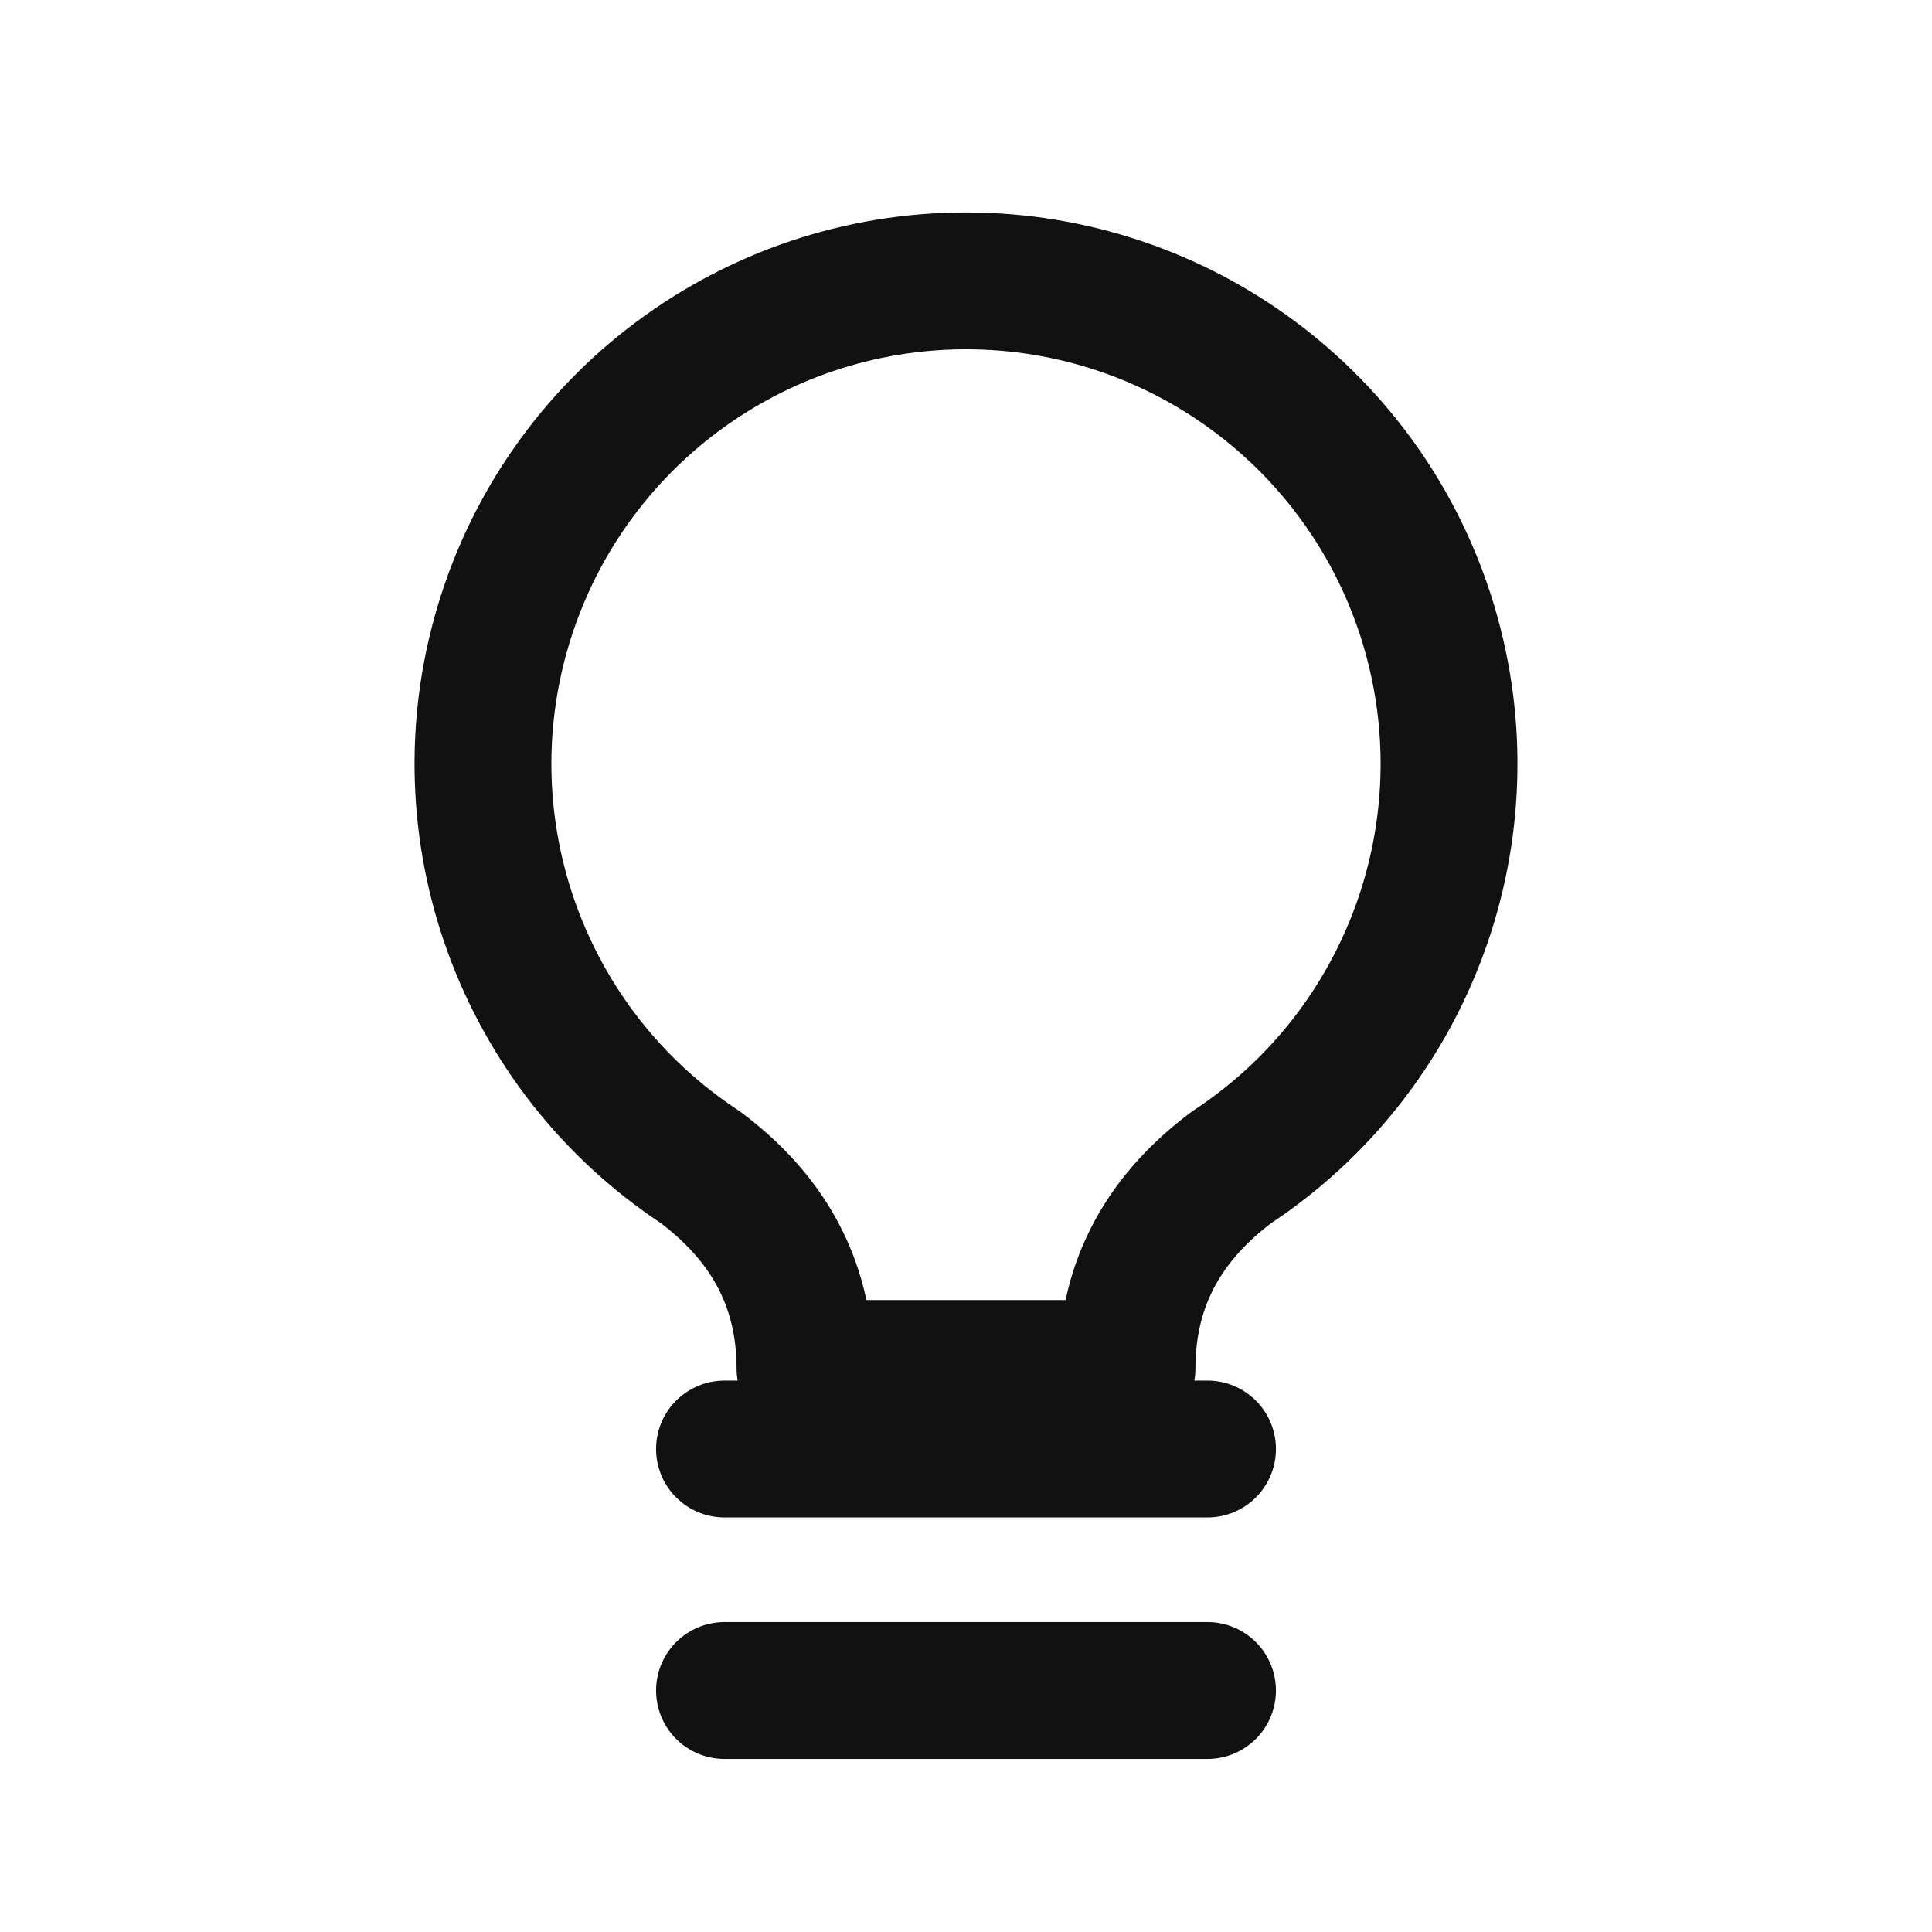
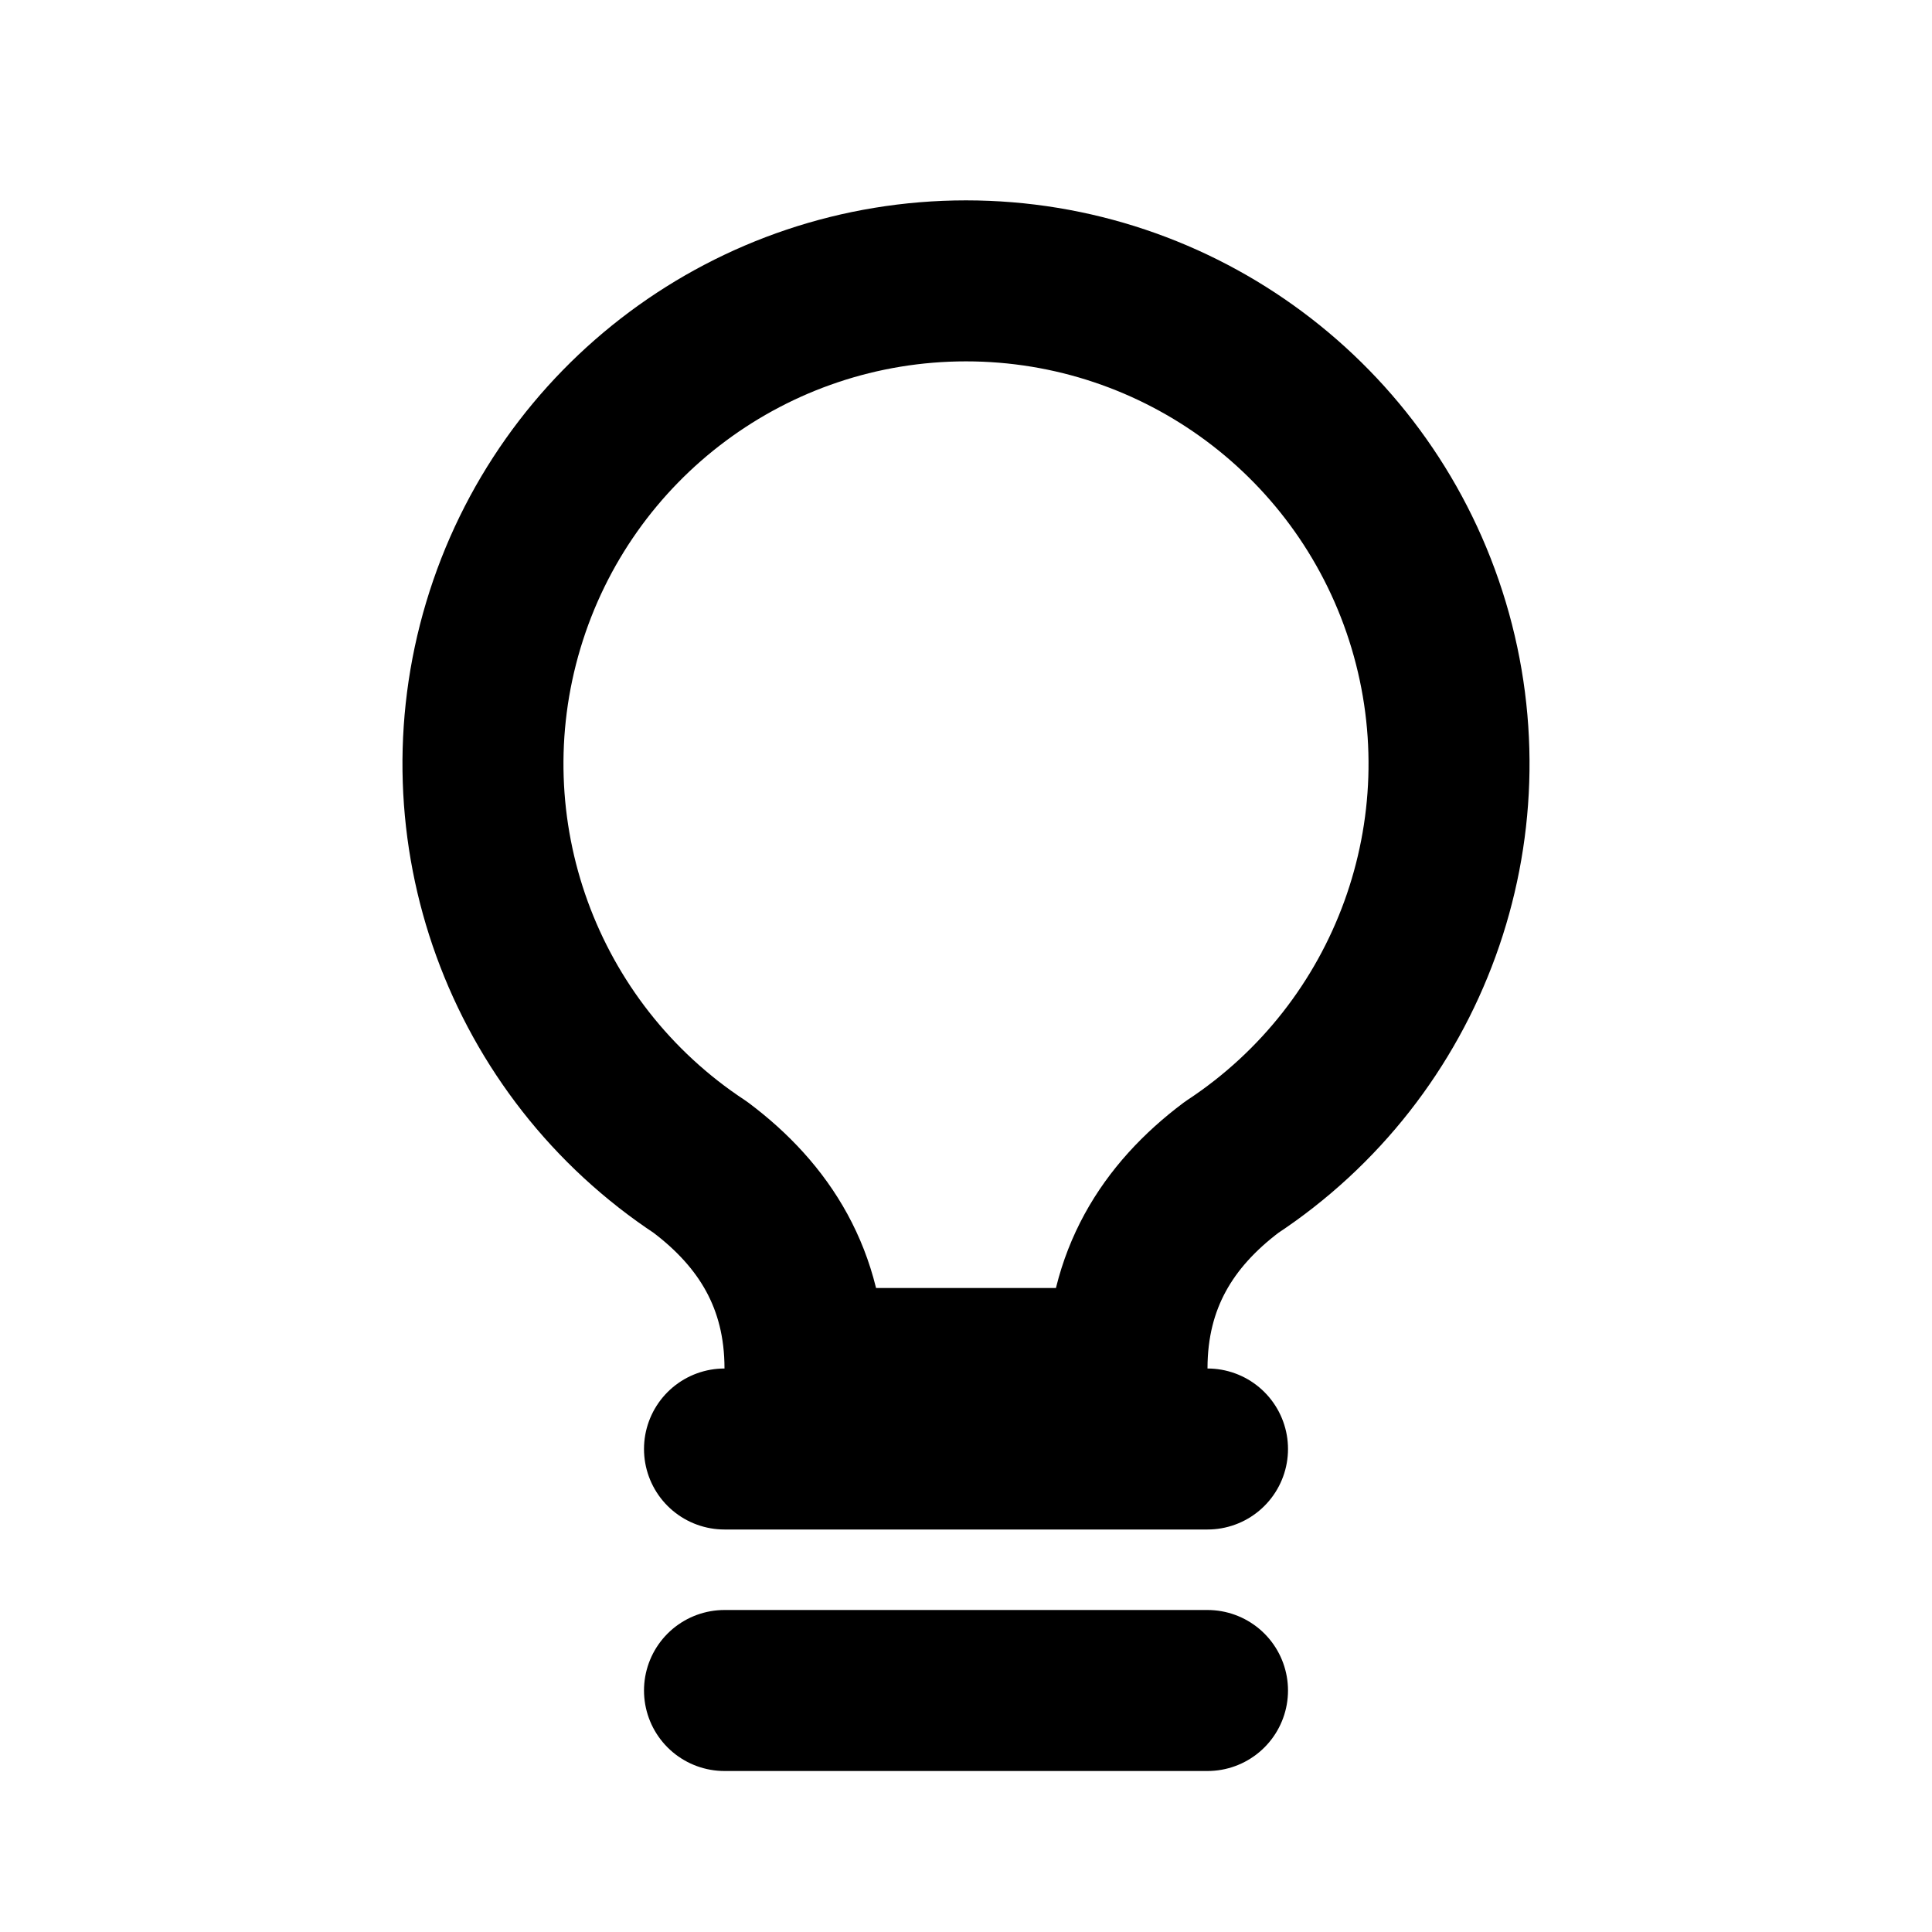
- <svg xmlns="http://www.w3.org/2000/svg" viewBox="0 0 24 24" fill="none" stroke="#111" stroke-width="1.7" stroke-linecap="round" stroke-linejoin="round">
+ <svg xmlns="http://www.w3.org/2000/svg" viewBox="0 0 24 24" fill="none" stroke="#000" stroke-width="2" stroke-linecap="round" stroke-linejoin="round">
  <path d="M9 18h6M9 21h6M8.7 14.5a6 6 0 1 1 6.6 0c-.8.6-1.3 1.4-1.3 2.5h-4c0-1.1-.5-1.9-1.3-2.5Z" />
</svg>
